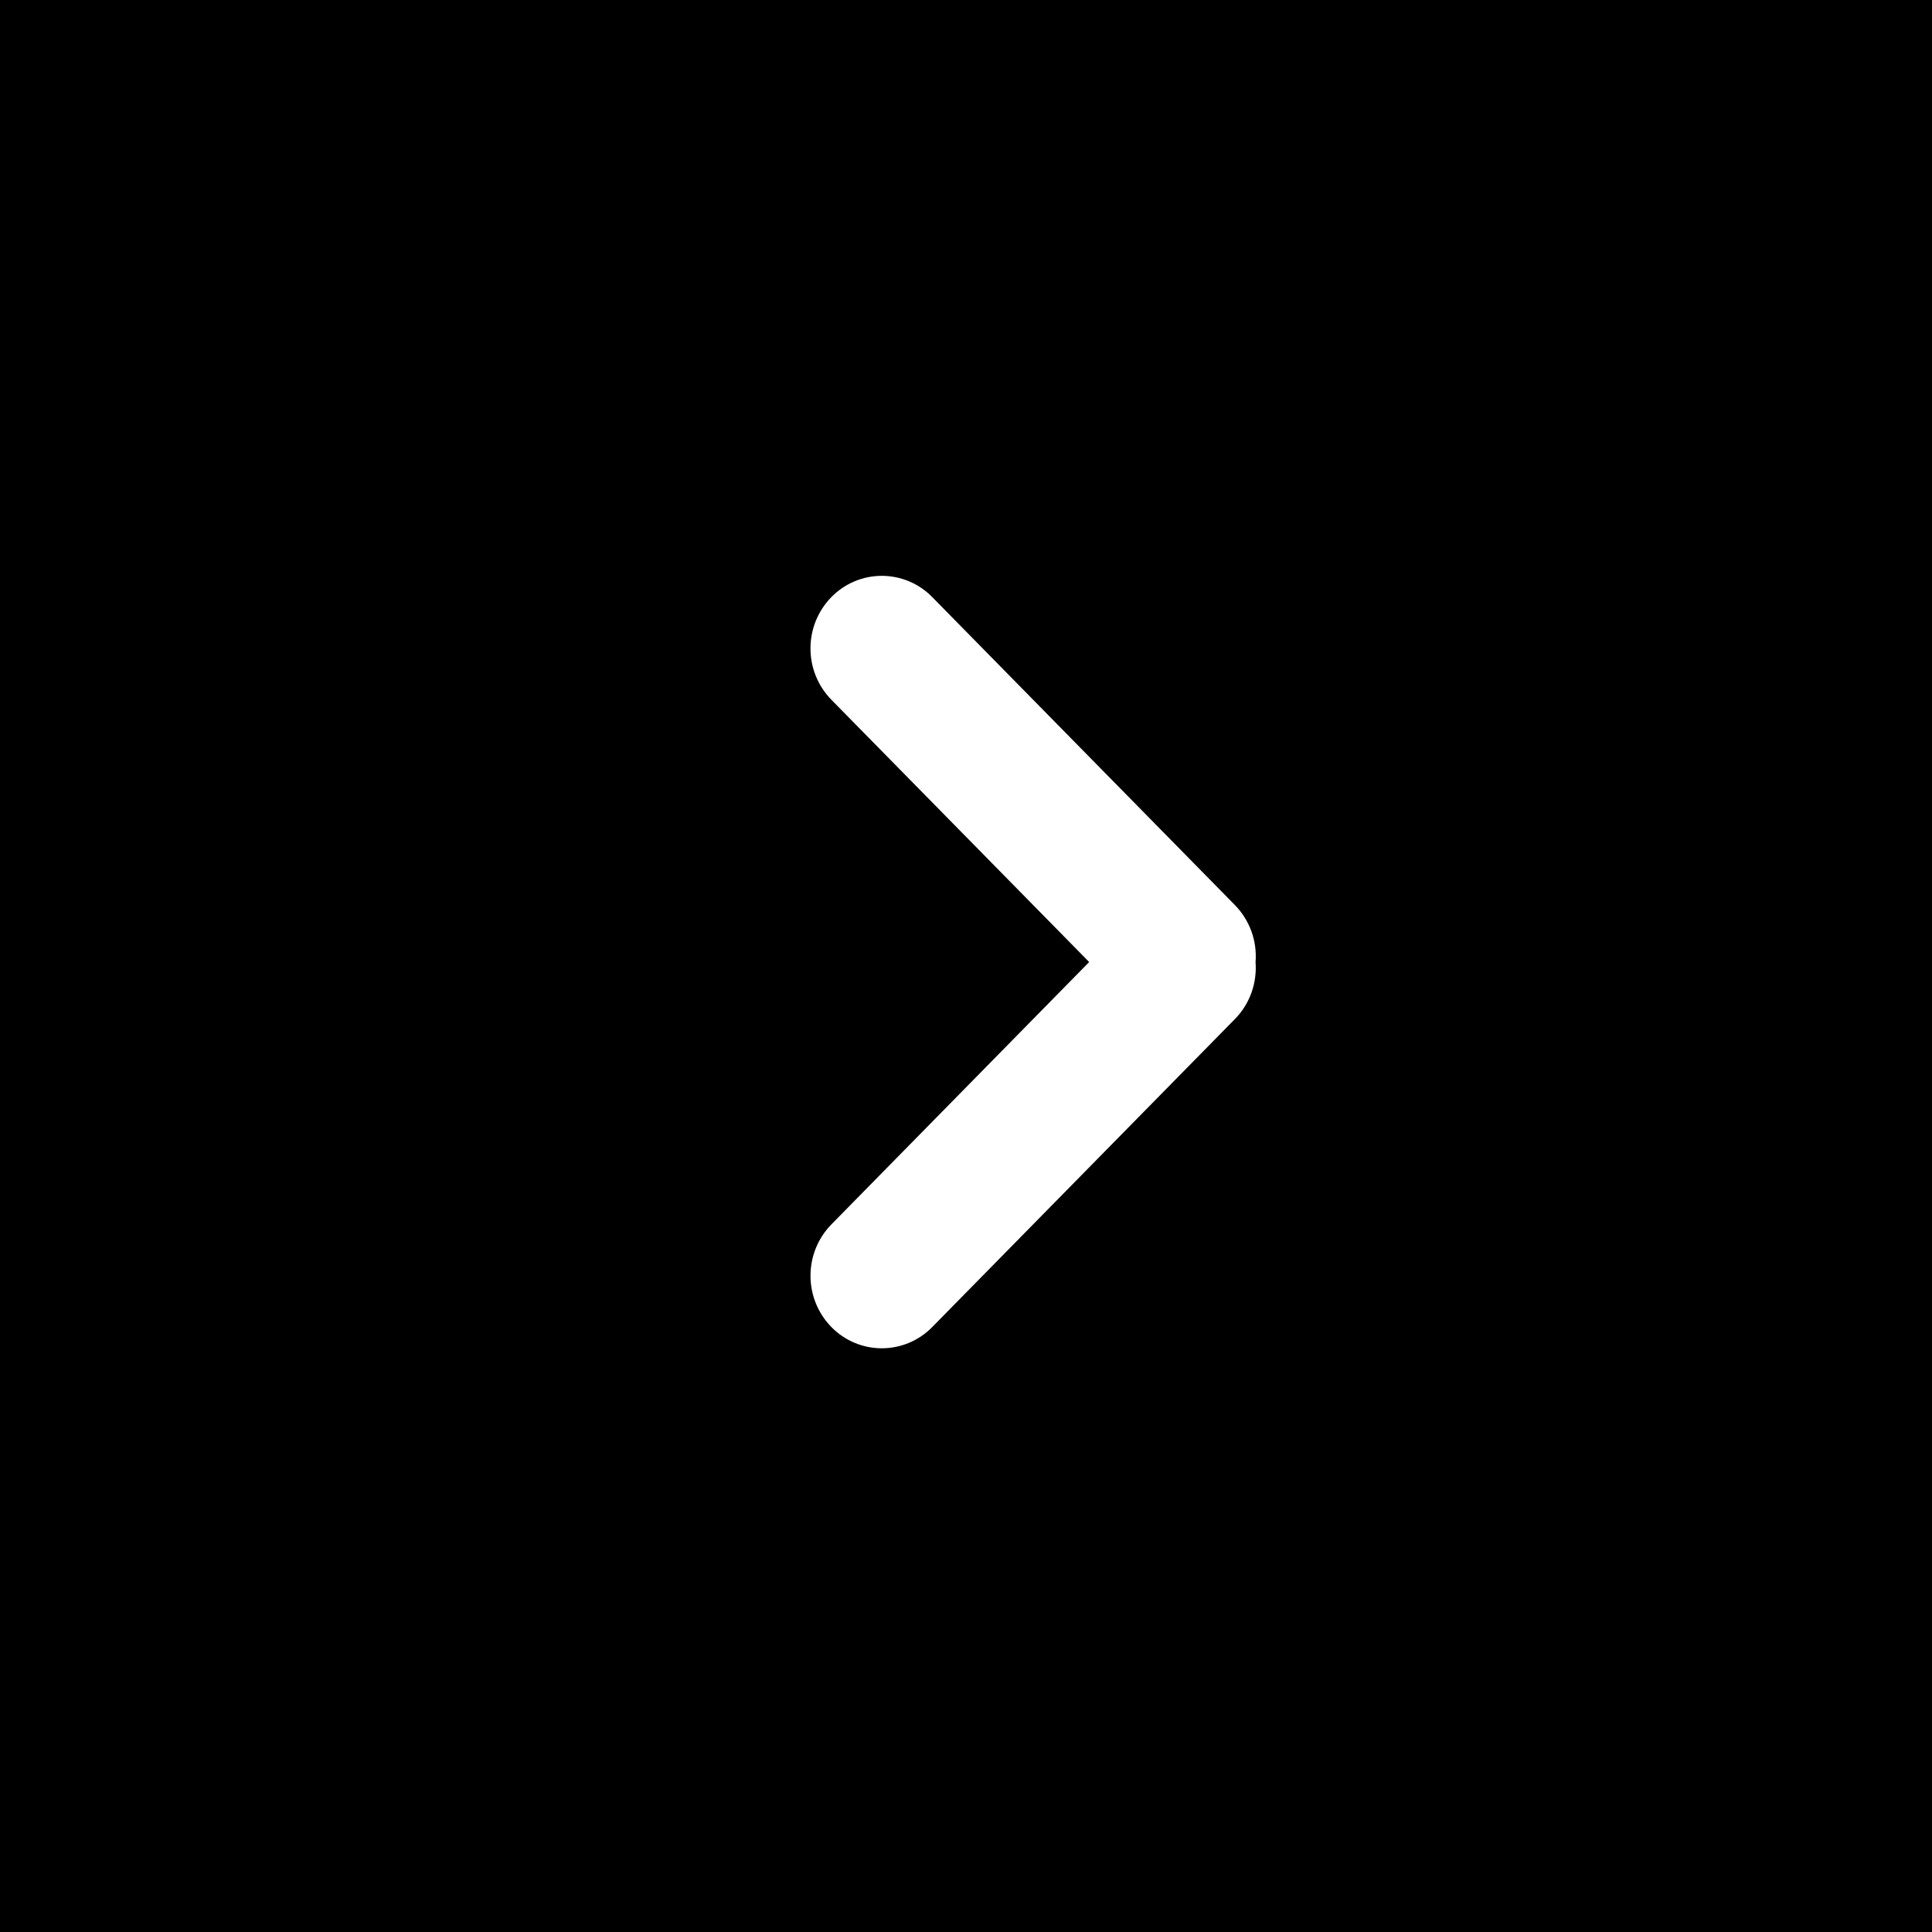
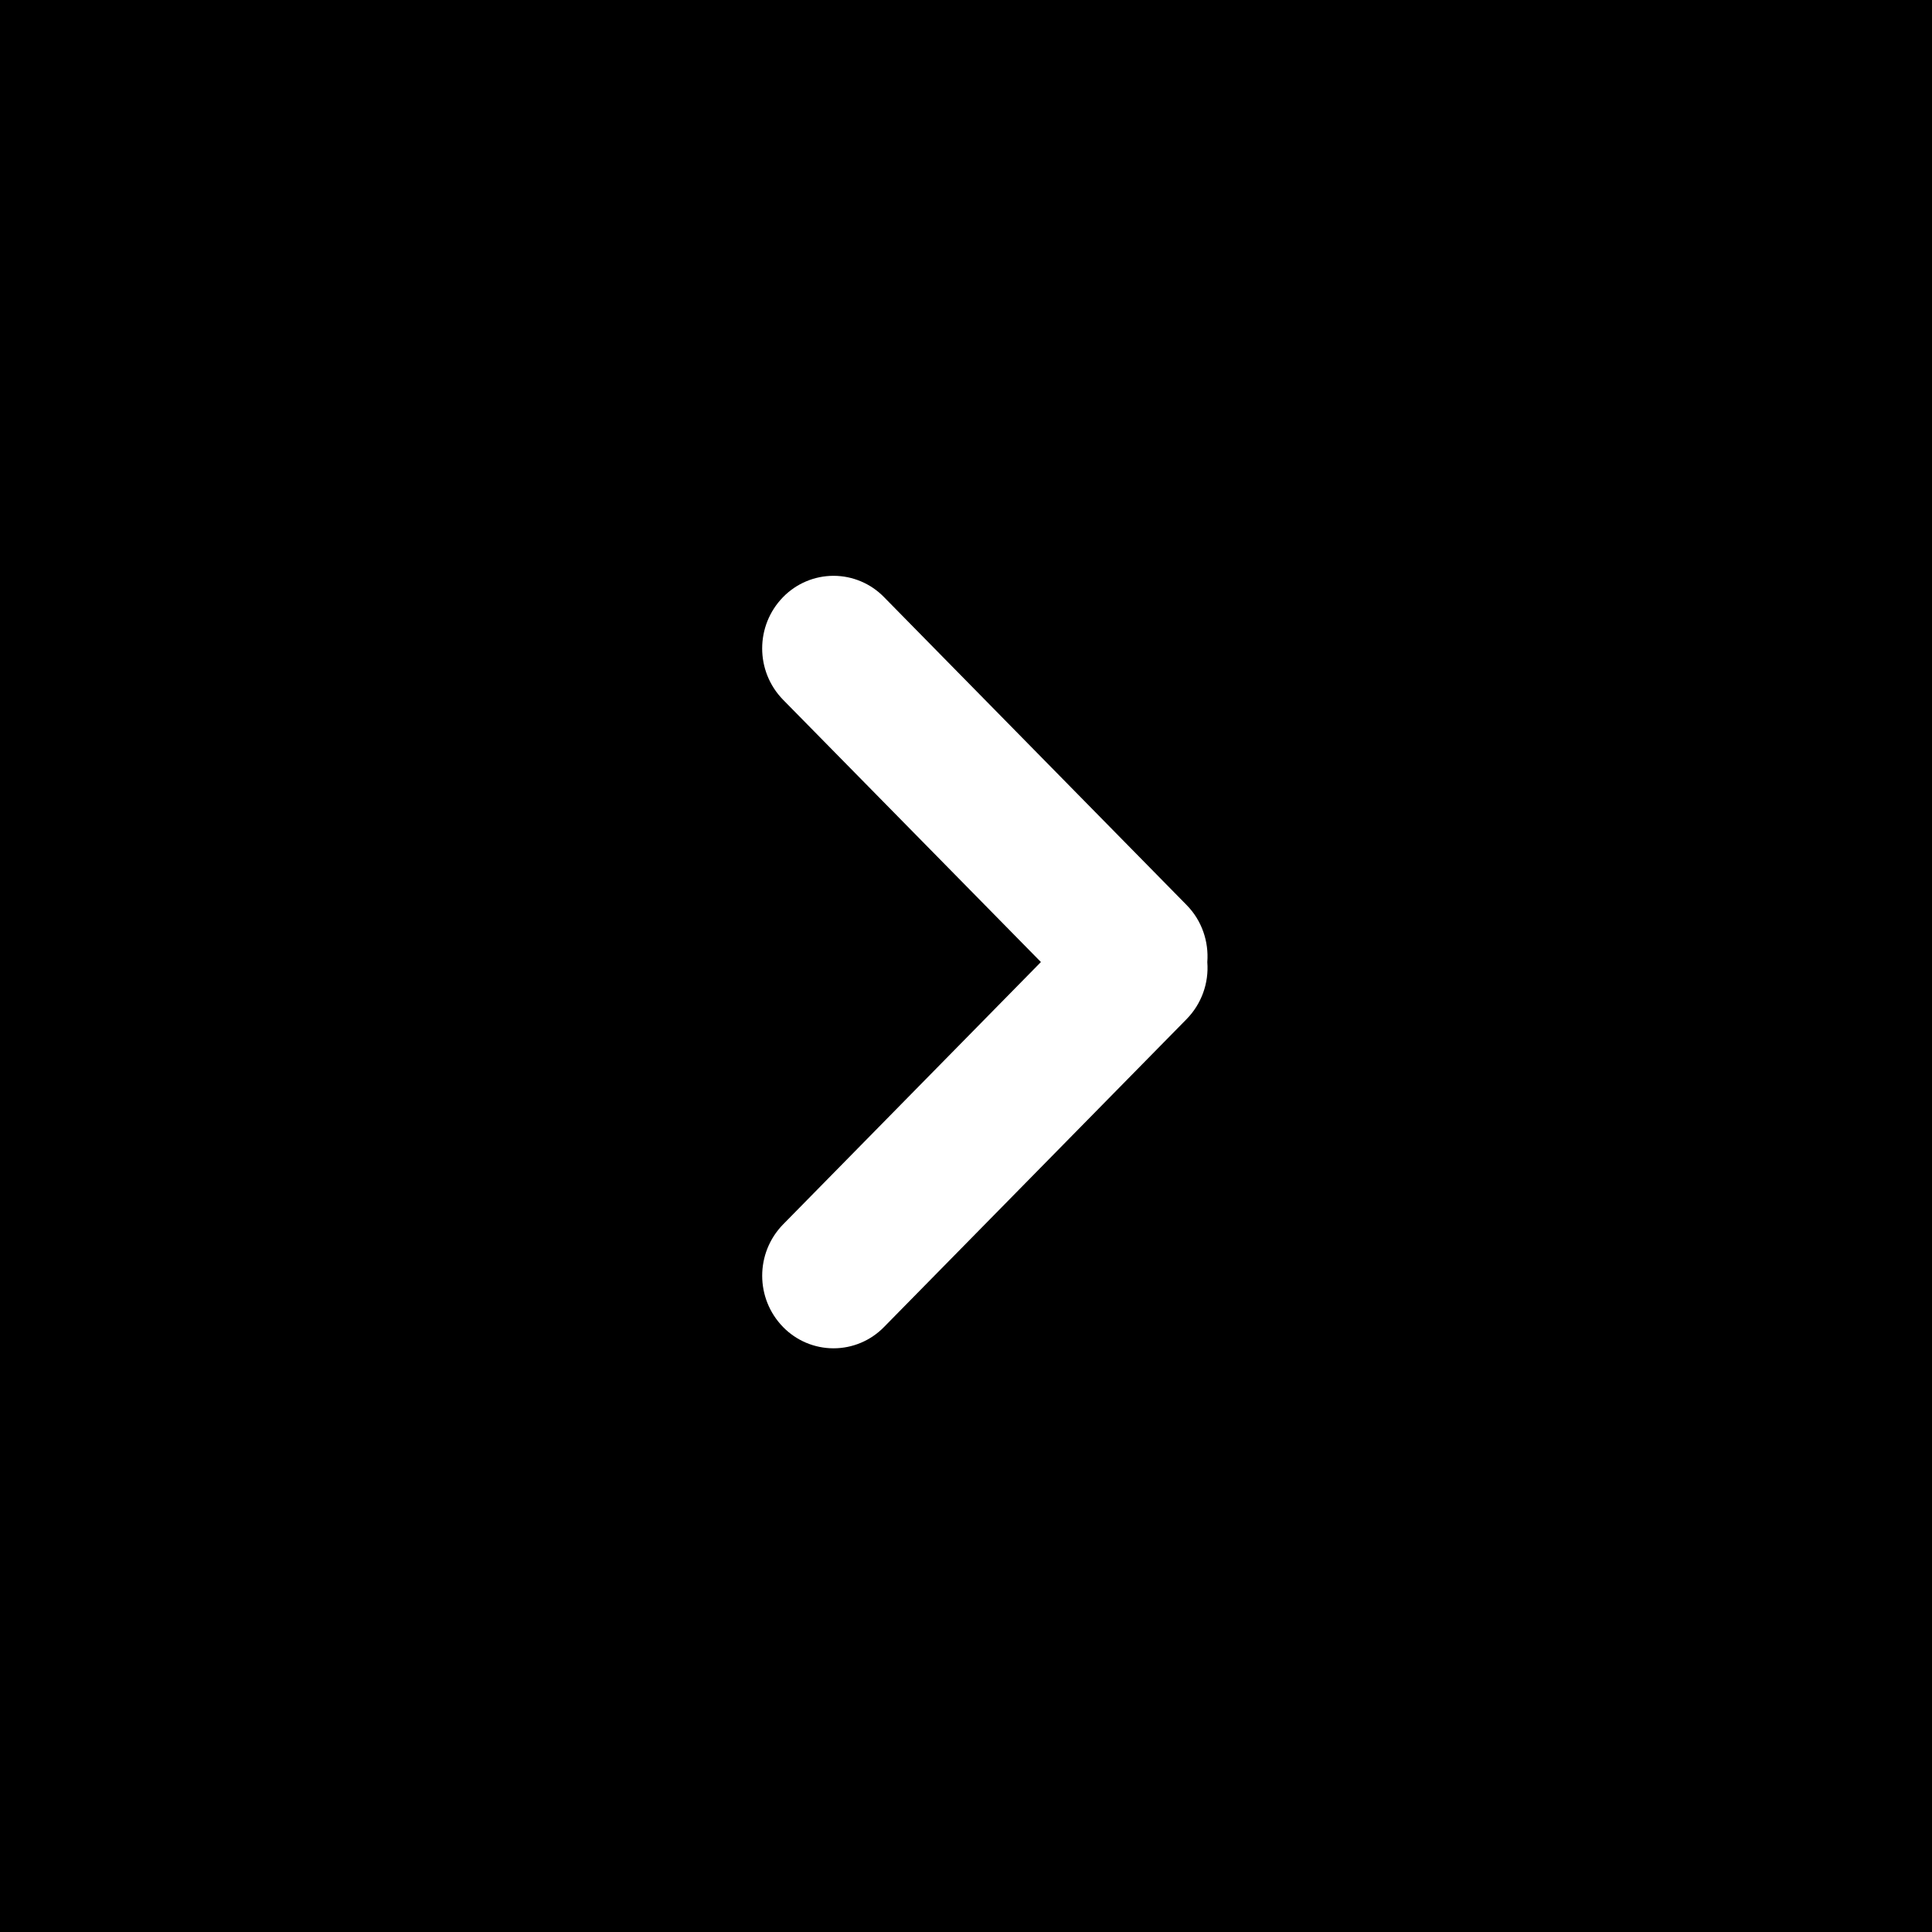
<svg xmlns="http://www.w3.org/2000/svg" width="1024" height="1024">
-   <path d="M1024 0H0v1024h1024V0zM665.472 509.926a38.784 38.784 0 0 0-10.957-30.233l-160.41-163.226a37.35 37.35 0 0 0-53.452 0c-14.784 15.13-14.784 39.296 0 54.426L577.28 509.9 440.653 648.96c-14.768 15.127-14.768 39.273 0 54.4a37.35 37.35 0 0 0 53.453 0l160.41-163.226c8.14-8.268 11.775-19.379 10.956-30.208z" fill="#000" fill-rule="evenodd" />
+   <path d=" M 0 0 L 1024 0 L 1024 1024 L 0 1024 L 0 0 Z  M 639.898 509.926 C 640.717 499.098 637.082 487.962 628.941 479.693 L 468.531 316.467 C 461.502 309.259 451.86 305.195 441.792 305.195 C 431.724 305.195 422.082 309.259 415.053 316.467 C 400.269 331.597 400.269 355.763 415.053 370.893 L 551.706 509.9 L 415.053 648.96 C 400.285 664.087 400.285 688.233 415.053 703.36 C 422.082 710.568 431.724 714.632 441.792 714.632 C 451.86 714.632 461.502 710.568 468.531 703.36 L 628.941 540.134 C 636.789 532.122 640.785 521.106 639.898 509.926 L 639.898 509.926 Z " fill-rule="evenodd" fill="#000" />
</svg>
